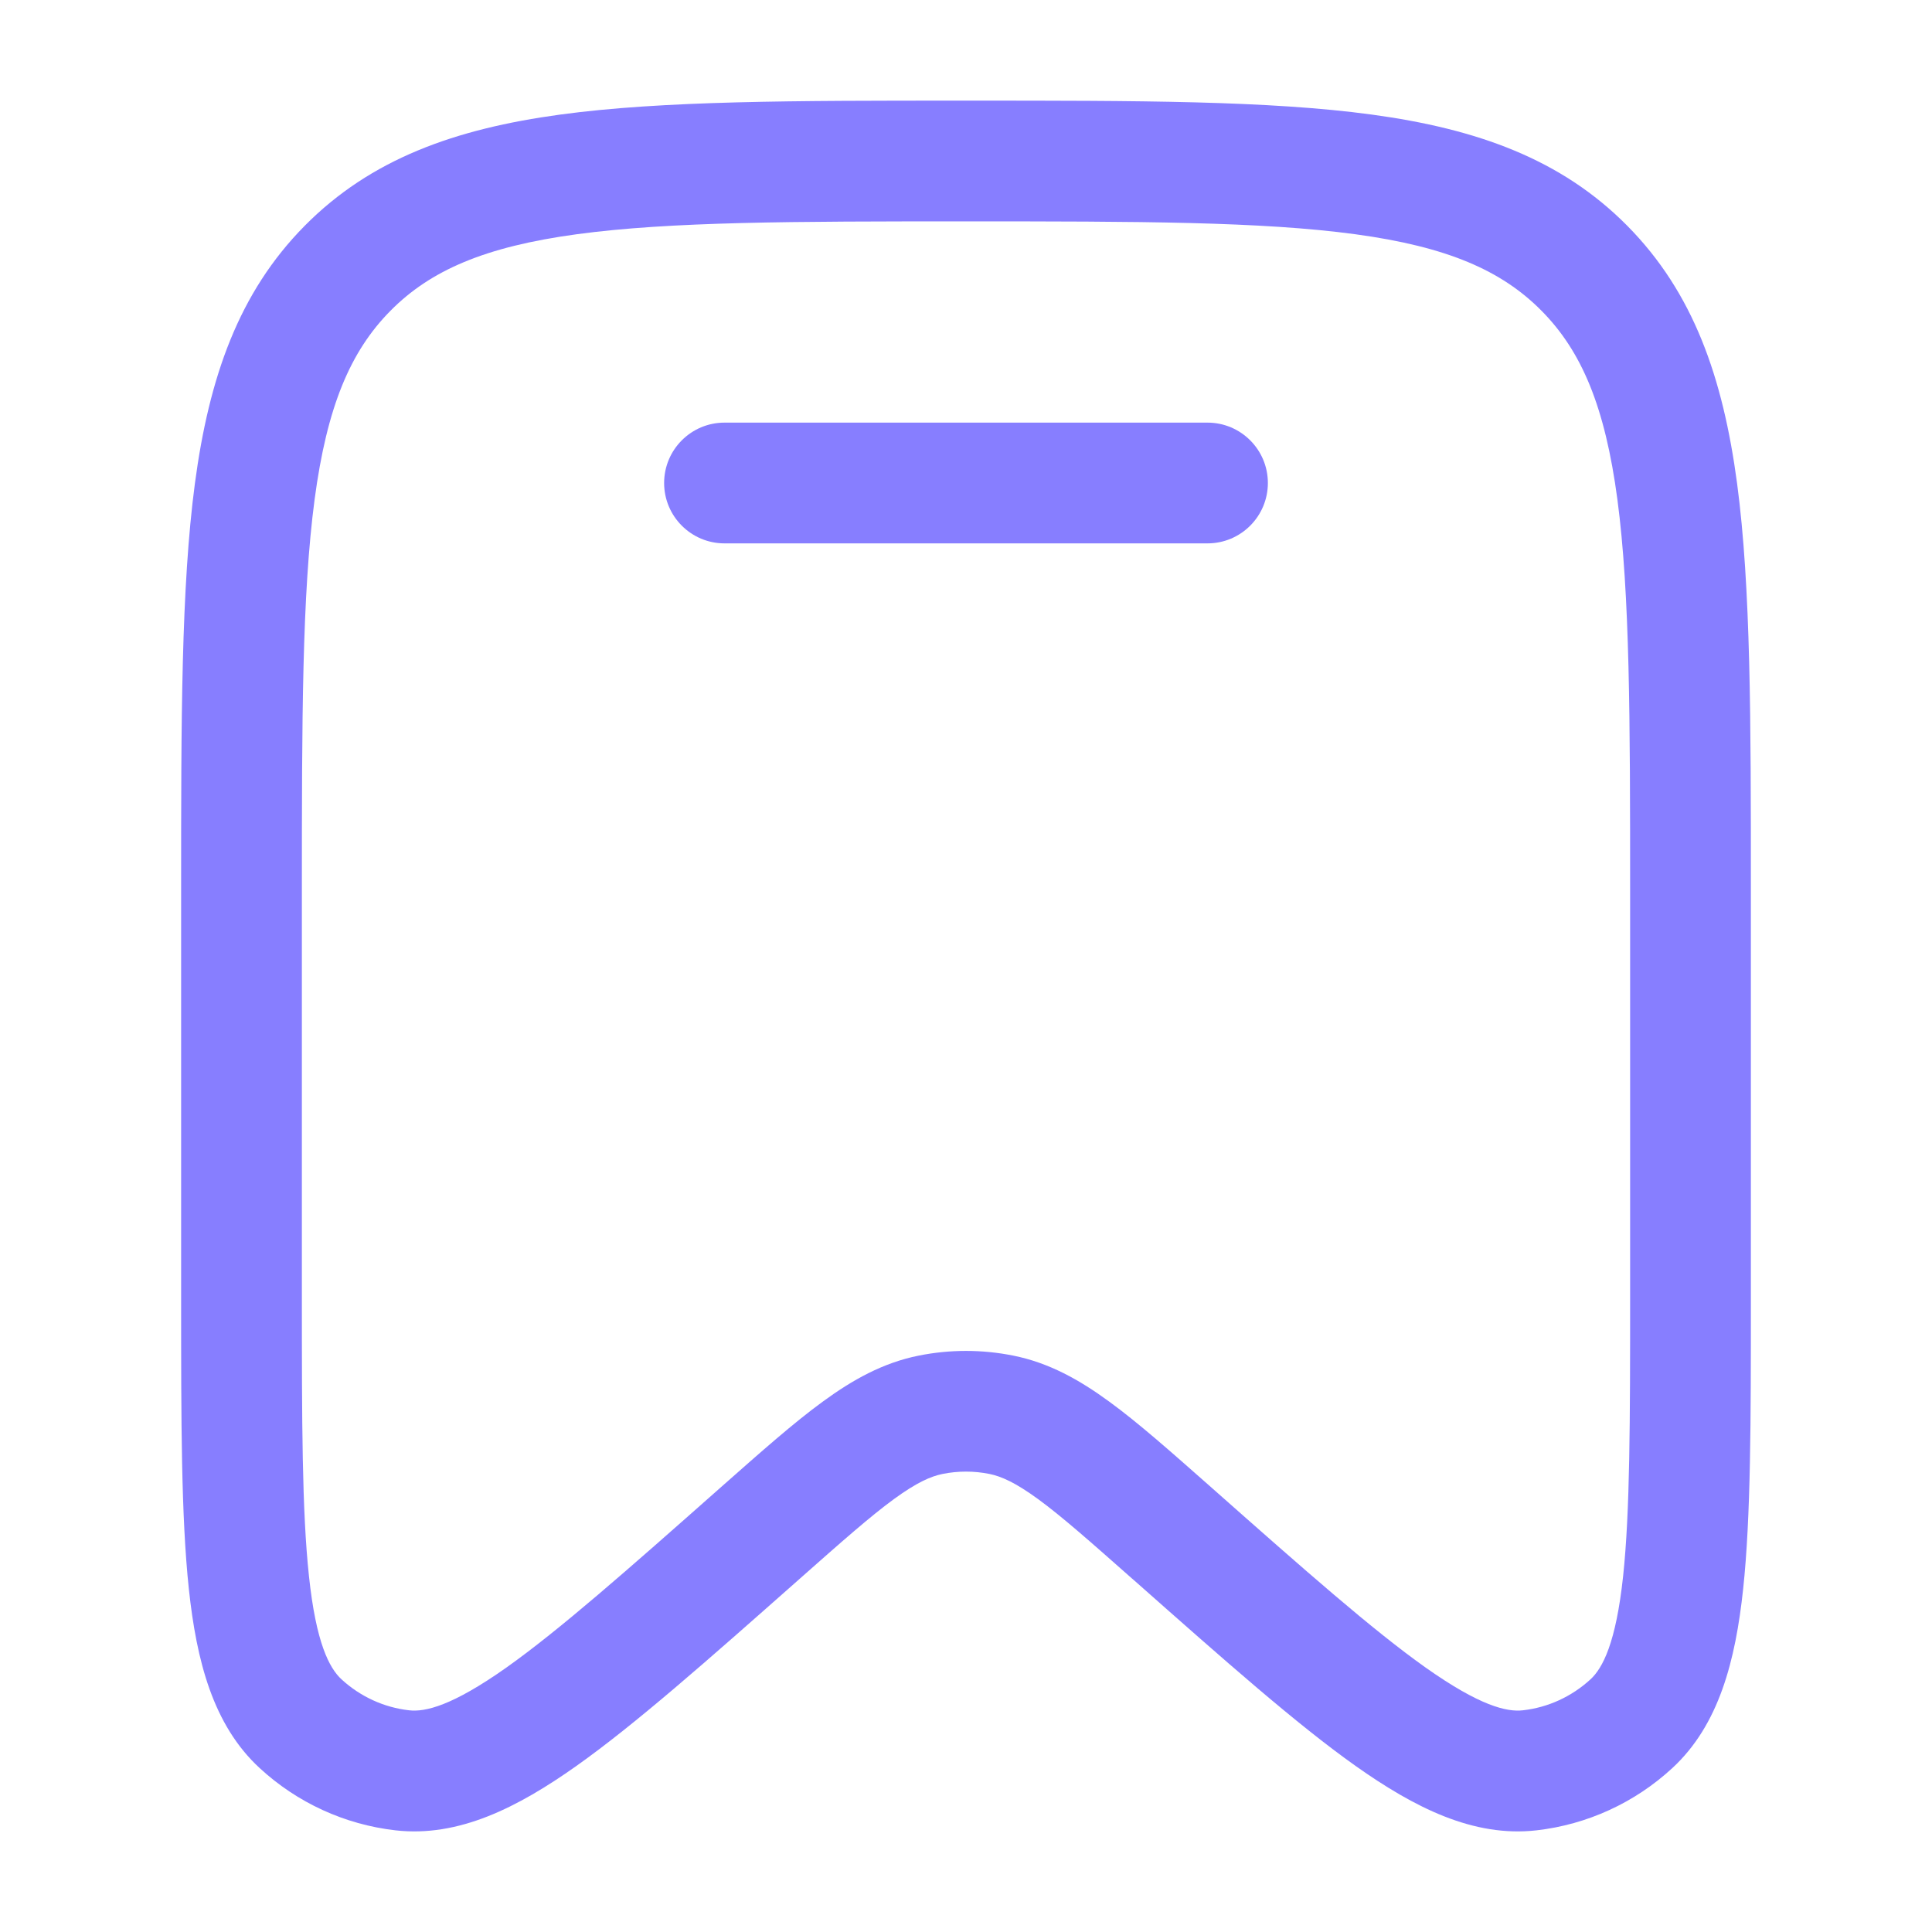
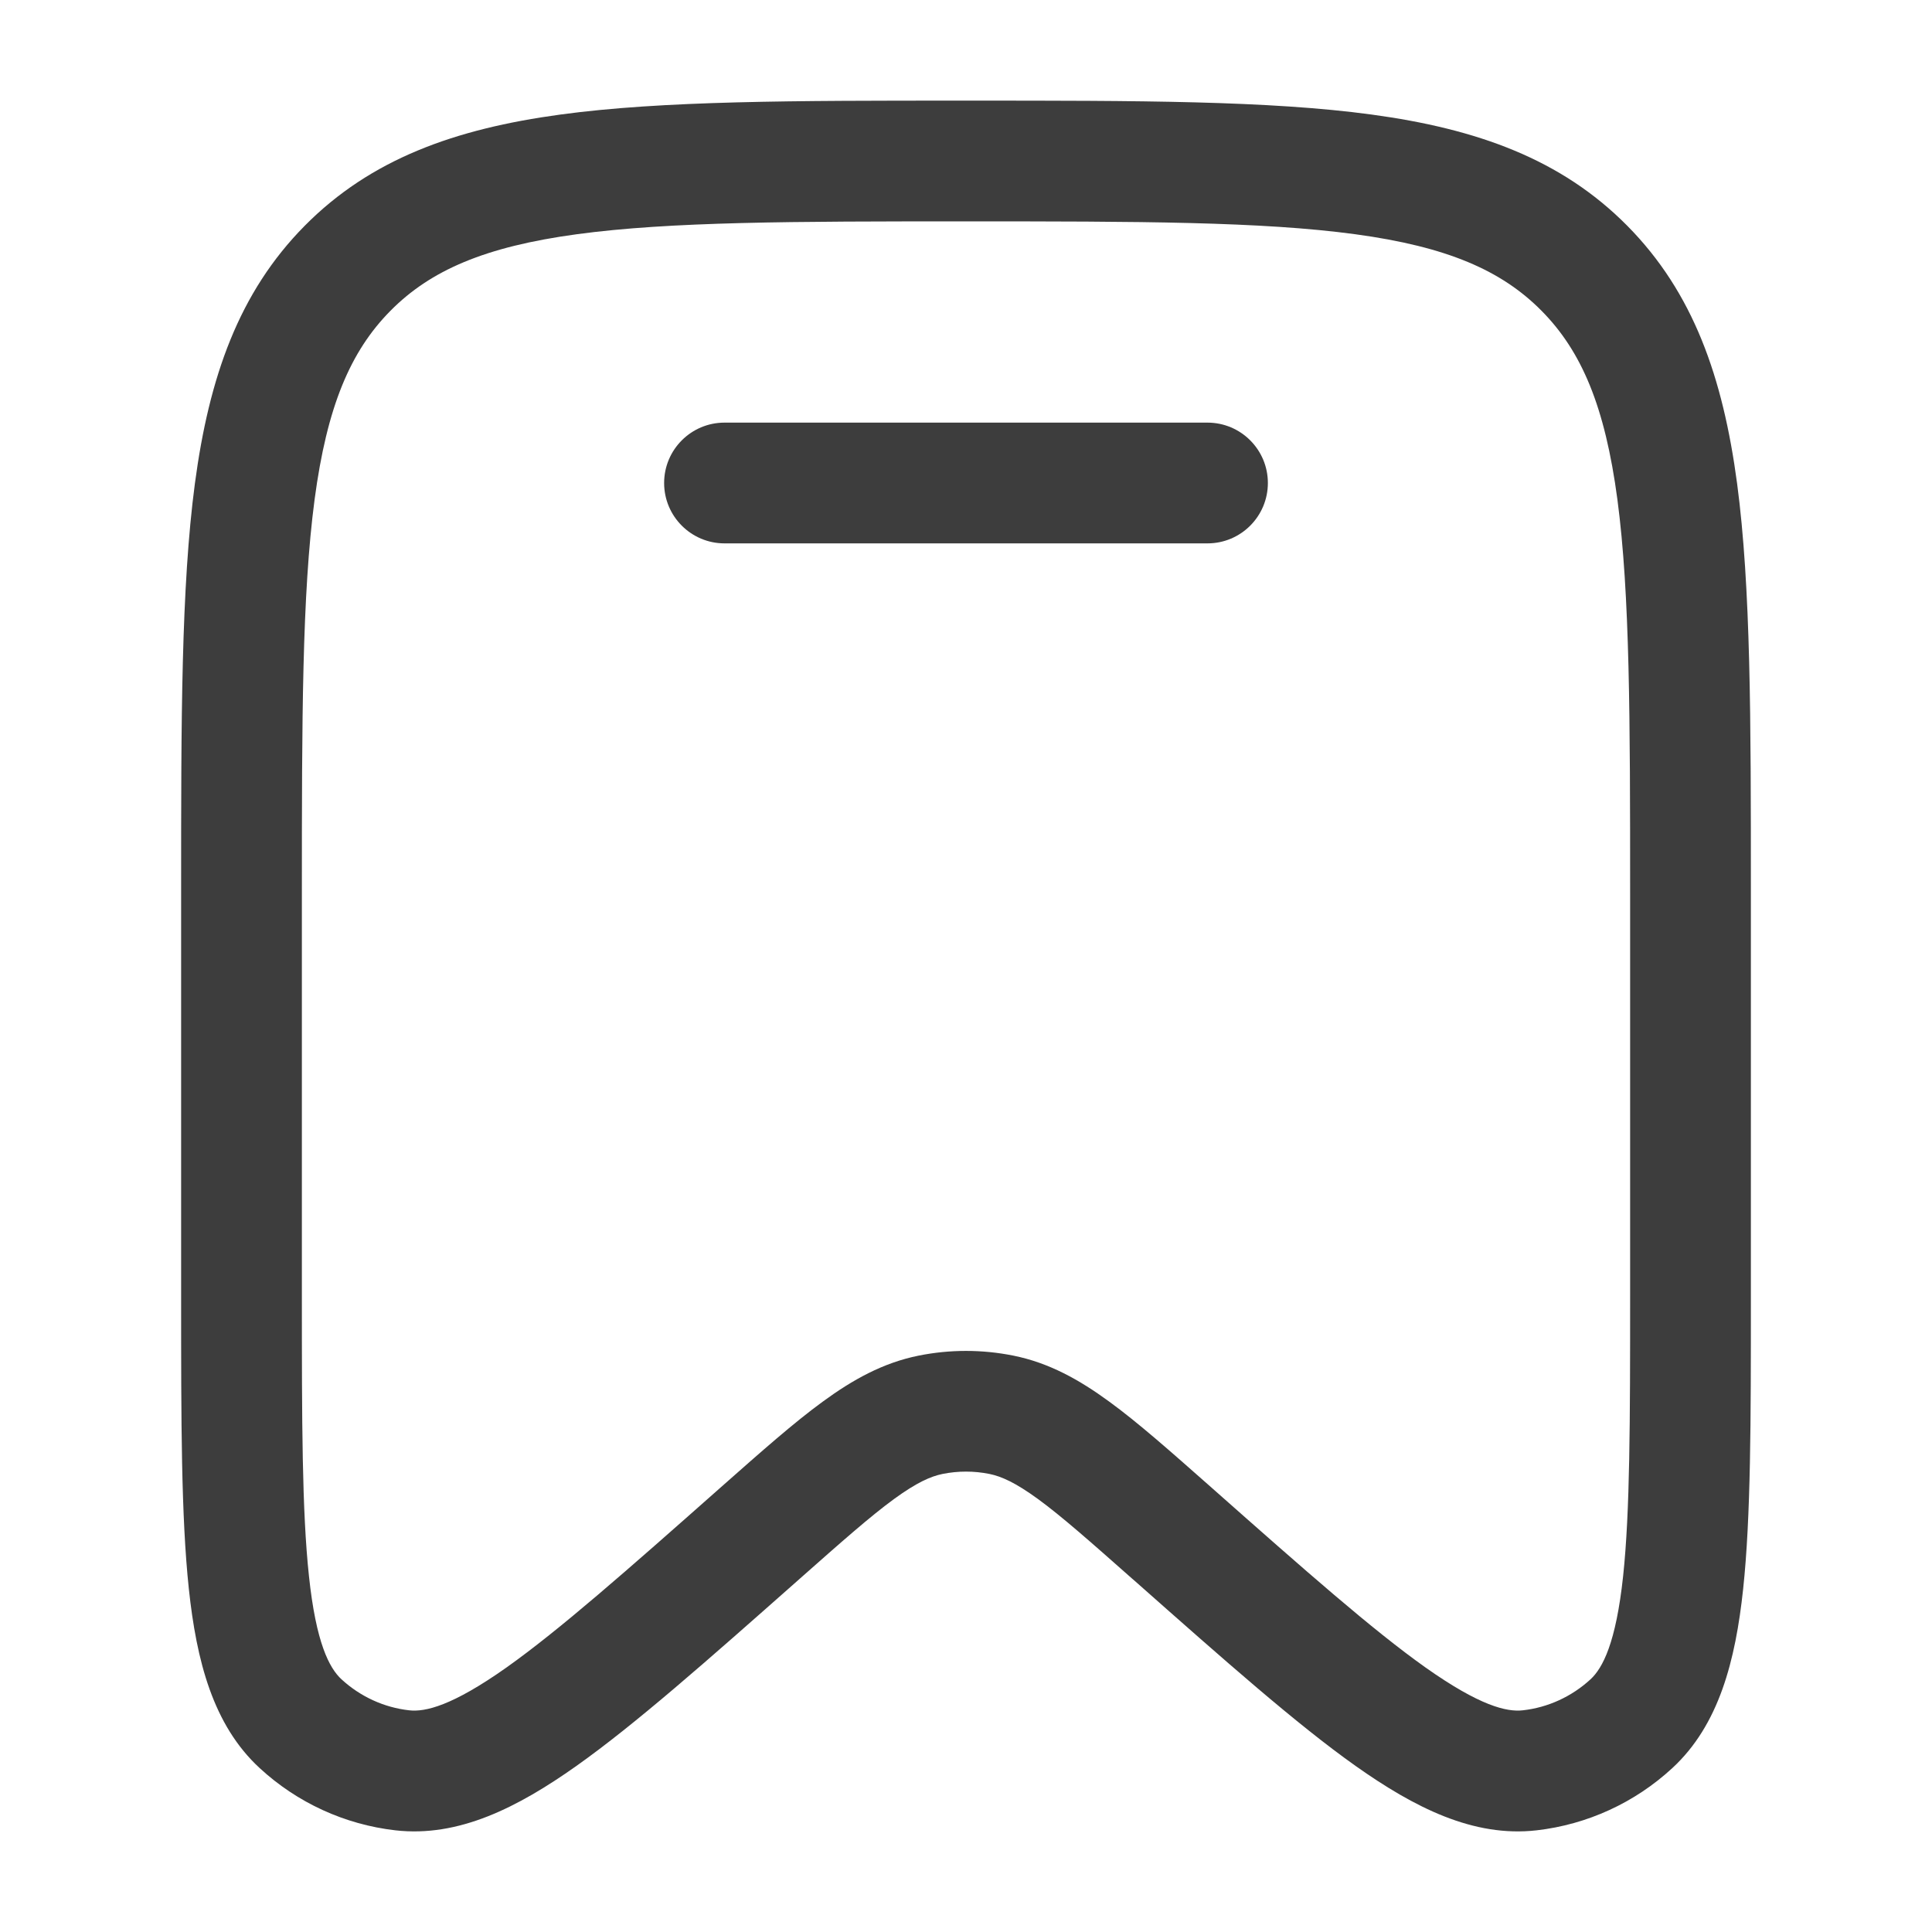
<svg xmlns="http://www.w3.org/2000/svg" width="24" height="24" viewBox="0 0 24 24" fill="none">
-   <path d="M9 5.25C8.586 5.25 8.25 5.586 8.25 6C8.25 6.414 8.586 6.75 9 6.75H15C15.414 6.75 15.75 6.414 15.75 6C15.75 5.586 15.414 5.25 15 5.25H9Z" fill="#877EFF" />
-   <path fill-rule="evenodd" clip-rule="evenodd" d="M11.943 1.25C9.87 1.25 8.237 1.25 6.961 1.423C5.651 1.601 4.606 1.975 3.785 2.805C2.965 3.634 2.597 4.687 2.421 6.007C2.25 7.296 2.25 8.945 2.25 11.041V16.139C2.25 17.647 2.25 18.84 2.346 19.739C2.441 20.627 2.644 21.428 3.226 21.964C3.692 22.394 4.282 22.665 4.912 22.737C5.699 22.827 6.434 22.451 7.159 21.938C7.892 21.419 8.781 20.632 9.903 19.64L9.939 19.608C10.459 19.148 10.811 18.837 11.105 18.622C11.389 18.415 11.562 18.34 11.708 18.31C11.901 18.271 12.099 18.271 12.292 18.31C12.438 18.34 12.611 18.415 12.895 18.622C13.189 18.837 13.541 19.148 14.061 19.608L14.098 19.64C15.219 20.632 16.108 21.419 16.841 21.938C17.566 22.451 18.301 22.827 19.088 22.737C19.718 22.665 20.308 22.394 20.774 21.964C21.355 21.428 21.559 20.627 21.654 19.739C21.75 18.84 21.75 17.647 21.75 16.139V11.041C21.75 8.945 21.75 7.295 21.579 6.007C21.403 4.687 21.035 3.634 20.215 2.805C19.394 1.975 18.349 1.601 17.039 1.423C15.763 1.25 14.13 1.25 12.057 1.25H11.943ZM4.851 3.86C5.348 3.358 6.023 3.065 7.163 2.91C8.326 2.752 9.857 2.75 12 2.75C14.143 2.75 15.674 2.752 16.837 2.91C17.977 3.065 18.652 3.358 19.149 3.86C19.647 4.363 19.938 5.048 20.092 6.205C20.248 7.383 20.25 8.932 20.25 11.098V16.091C20.25 17.657 20.249 18.77 20.163 19.579C20.074 20.409 19.91 20.72 19.758 20.861C19.524 21.076 19.23 21.211 18.918 21.246C18.718 21.269 18.384 21.192 17.708 20.714C17.05 20.247 16.221 19.516 15.055 18.484L15.029 18.461C14.541 18.03 14.137 17.672 13.78 17.412C13.407 17.139 13.031 16.929 12.588 16.84C12.2 16.762 11.8 16.762 11.412 16.84C10.969 16.929 10.593 17.139 10.22 17.412C9.863 17.672 9.459 18.03 8.971 18.461L8.945 18.484C7.779 19.516 6.95 20.247 6.292 20.714C5.616 21.192 5.282 21.269 5.082 21.246C4.77 21.211 4.476 21.076 4.242 20.861C4.09 20.72 3.926 20.409 3.838 19.579C3.751 18.77 3.75 17.657 3.75 16.091V11.098C3.75 8.932 3.752 7.383 3.908 6.205C4.062 5.048 4.353 4.363 4.851 3.86Z" fill="#877EFF" />
+   <path d="M9 5.25C8.586 5.25 8.25 5.586 8.25 6C8.25 6.414 8.586 6.75 9 6.75H15C15.414 6.75 15.75 6.414 15.75 6C15.75 5.586 15.414 5.25 15 5.25H9Z" fill="#3D3D3D" />
+   <path fill-rule="evenodd" clip-rule="evenodd" d="M11.943 1.25C9.87 1.25 8.237 1.25 6.961 1.423C5.651 1.601 4.606 1.975 3.785 2.805C2.965 3.634 2.597 4.687 2.421 6.007C2.25 7.296 2.25 8.945 2.25 11.041V16.139C2.25 17.647 2.25 18.84 2.346 19.739C2.441 20.627 2.644 21.428 3.226 21.964C3.692 22.394 4.282 22.665 4.912 22.737C5.699 22.827 6.434 22.451 7.159 21.938C7.892 21.419 8.781 20.632 9.903 19.64L9.939 19.608C10.459 19.148 10.811 18.837 11.105 18.622C11.389 18.415 11.562 18.34 11.708 18.31C11.901 18.271 12.099 18.271 12.292 18.31C12.438 18.34 12.611 18.415 12.895 18.622C13.189 18.837 13.541 19.148 14.061 19.608L14.098 19.64C15.219 20.632 16.108 21.419 16.841 21.938C17.566 22.451 18.301 22.827 19.088 22.737C19.718 22.665 20.308 22.394 20.774 21.964C21.355 21.428 21.559 20.627 21.654 19.739C21.75 18.84 21.75 17.647 21.75 16.139V11.041C21.75 8.945 21.75 7.295 21.579 6.007C21.403 4.687 21.035 3.634 20.215 2.805C19.394 1.975 18.349 1.601 17.039 1.423C15.763 1.25 14.13 1.25 12.057 1.25H11.943ZM4.851 3.86C5.348 3.358 6.023 3.065 7.163 2.91C8.326 2.752 9.857 2.75 12 2.75C14.143 2.75 15.674 2.752 16.837 2.91C17.977 3.065 18.652 3.358 19.149 3.86C19.647 4.363 19.938 5.048 20.092 6.205C20.248 7.383 20.25 8.932 20.25 11.098V16.091C20.25 17.657 20.249 18.77 20.163 19.579C20.074 20.409 19.91 20.72 19.758 20.861C19.524 21.076 19.23 21.211 18.918 21.246C18.718 21.269 18.384 21.192 17.708 20.714C17.05 20.247 16.221 19.516 15.055 18.484L15.029 18.461C14.541 18.03 14.137 17.672 13.78 17.412C13.407 17.139 13.031 16.929 12.588 16.84C12.2 16.762 11.8 16.762 11.412 16.84C10.969 16.929 10.593 17.139 10.22 17.412C9.863 17.672 9.459 18.03 8.971 18.461L8.945 18.484C7.779 19.516 6.95 20.247 6.292 20.714C5.616 21.192 5.282 21.269 5.082 21.246C4.77 21.211 4.476 21.076 4.242 20.861C4.09 20.72 3.926 20.409 3.838 19.579C3.751 18.77 3.75 17.657 3.75 16.091V11.098C3.75 8.932 3.752 7.383 3.908 6.205C4.062 5.048 4.353 4.363 4.851 3.86Z" fill="#3D3D3D" />
</svg>
